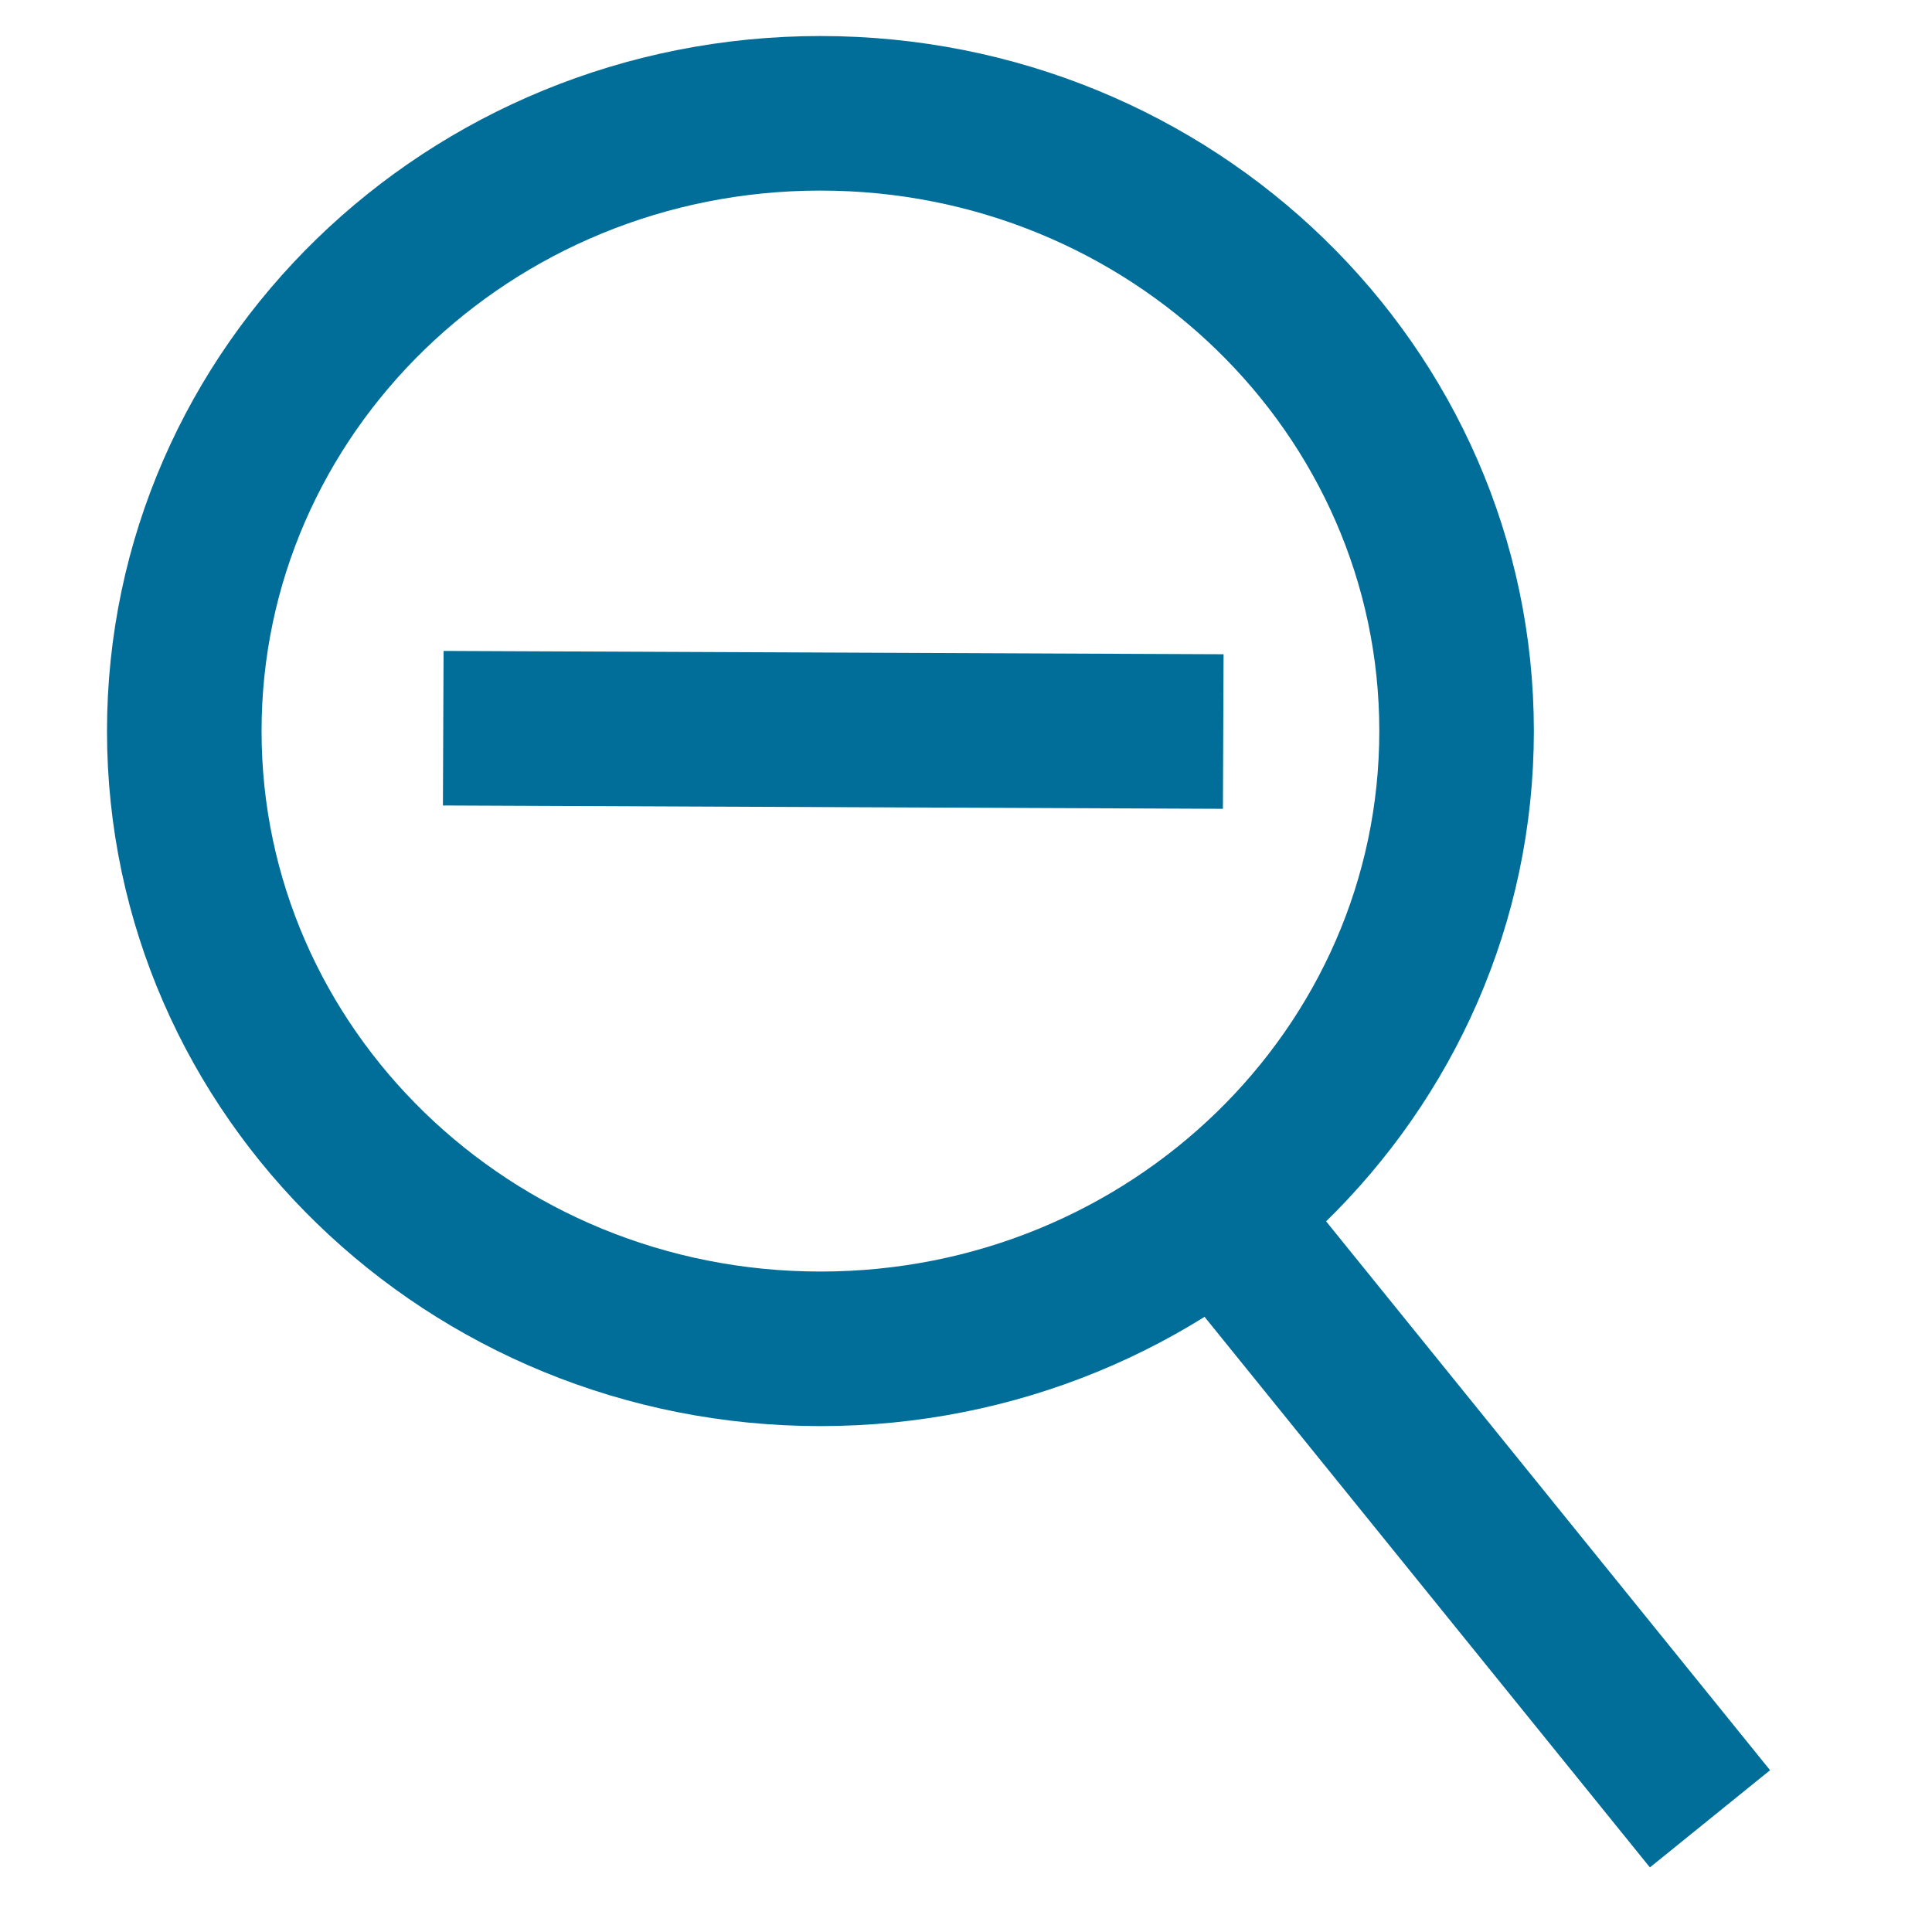
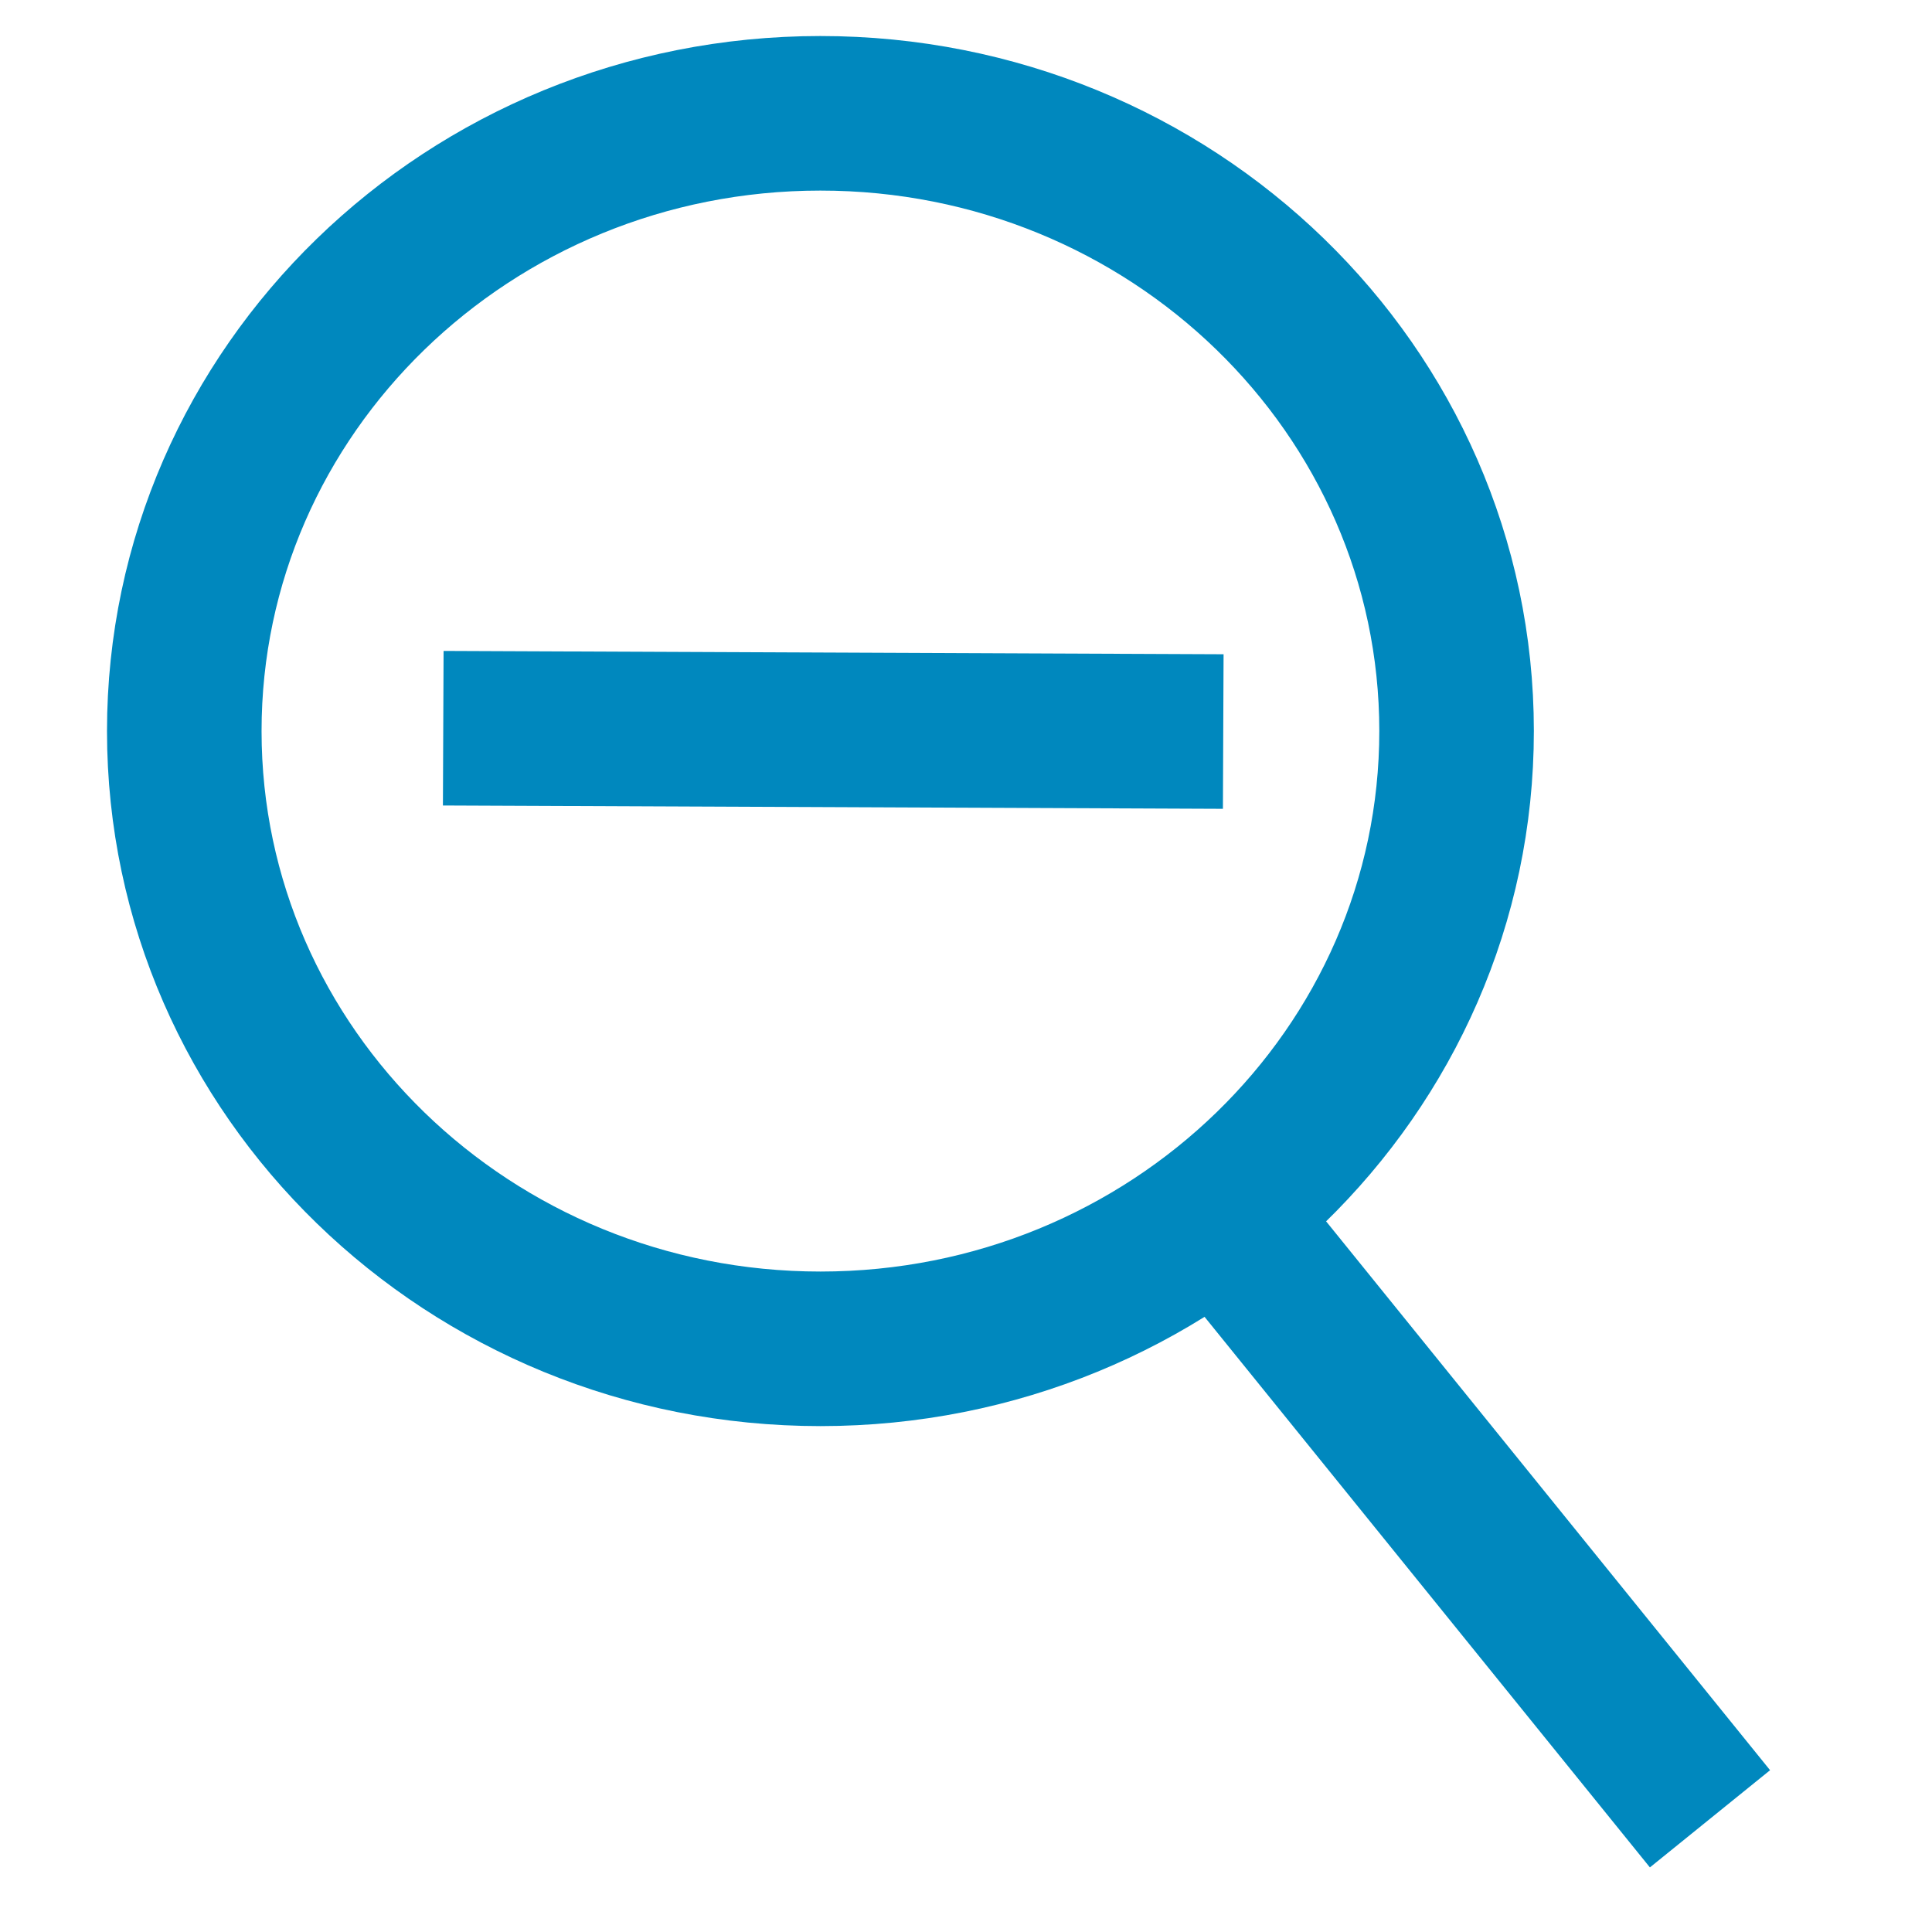
<svg xmlns="http://www.w3.org/2000/svg" viewBox="0 0 500 500">
-   <ellipse style="stroke: rgb(0, 110, 153); stroke-width: 40px; fill: none;" cx="213.654" cy="229.599" rx="164.635" ry="159.876" transform="matrix(1, -0.000175, 0.000181, 1, -1.36831, -40.36248)" />
-   <path style="fill: rgb(216, 216, 216); stroke: rgb(0, 110, 153); stroke-width: 40px;" d="M 311.697 319.555 L 447.592 466.336" transform="matrix(0.997772, 0.066712, -0.066712, 0.997772, 27.05992, -24.45147)" />
-   <path style="fill: rgb(216, 216, 216); stroke: rgb(0, 110, 153); stroke-width: 40px;" d="M 146.982 114.912 L 284.306 262.87" transform="matrix(0.683395, -0.730048, 0.730048, 0.683395, -69.6257, 217.2343)" />
+   <ellipse style="stroke-width: 40px; fill: none; stroke: rgb(0, 136, 190);" cx="213.654" cy="229.599" rx="164.635" ry="159.876" transform="matrix(1, -0.000175, 0.000181, 1, -1.36831, -40.36248)" />
+   <path style="fill: rgb(216, 216, 216); stroke-width: 40px; stroke: rgb(0, 136, 190);" d="M 311.697 319.555 L 447.592 466.336" transform="matrix(0.997772, 0.066712, -0.066712, 0.997772, 27.05992, -24.45147)" />
+   <path style="fill: rgb(216, 216, 216); stroke-width: 40px; stroke: rgb(0, 136, 190);" d="M 146.982 114.912 L 284.306 262.87" transform="matrix(0.683395, -0.730048, 0.730048, 0.683395, -69.6257, 217.2343)" />
</svg>
